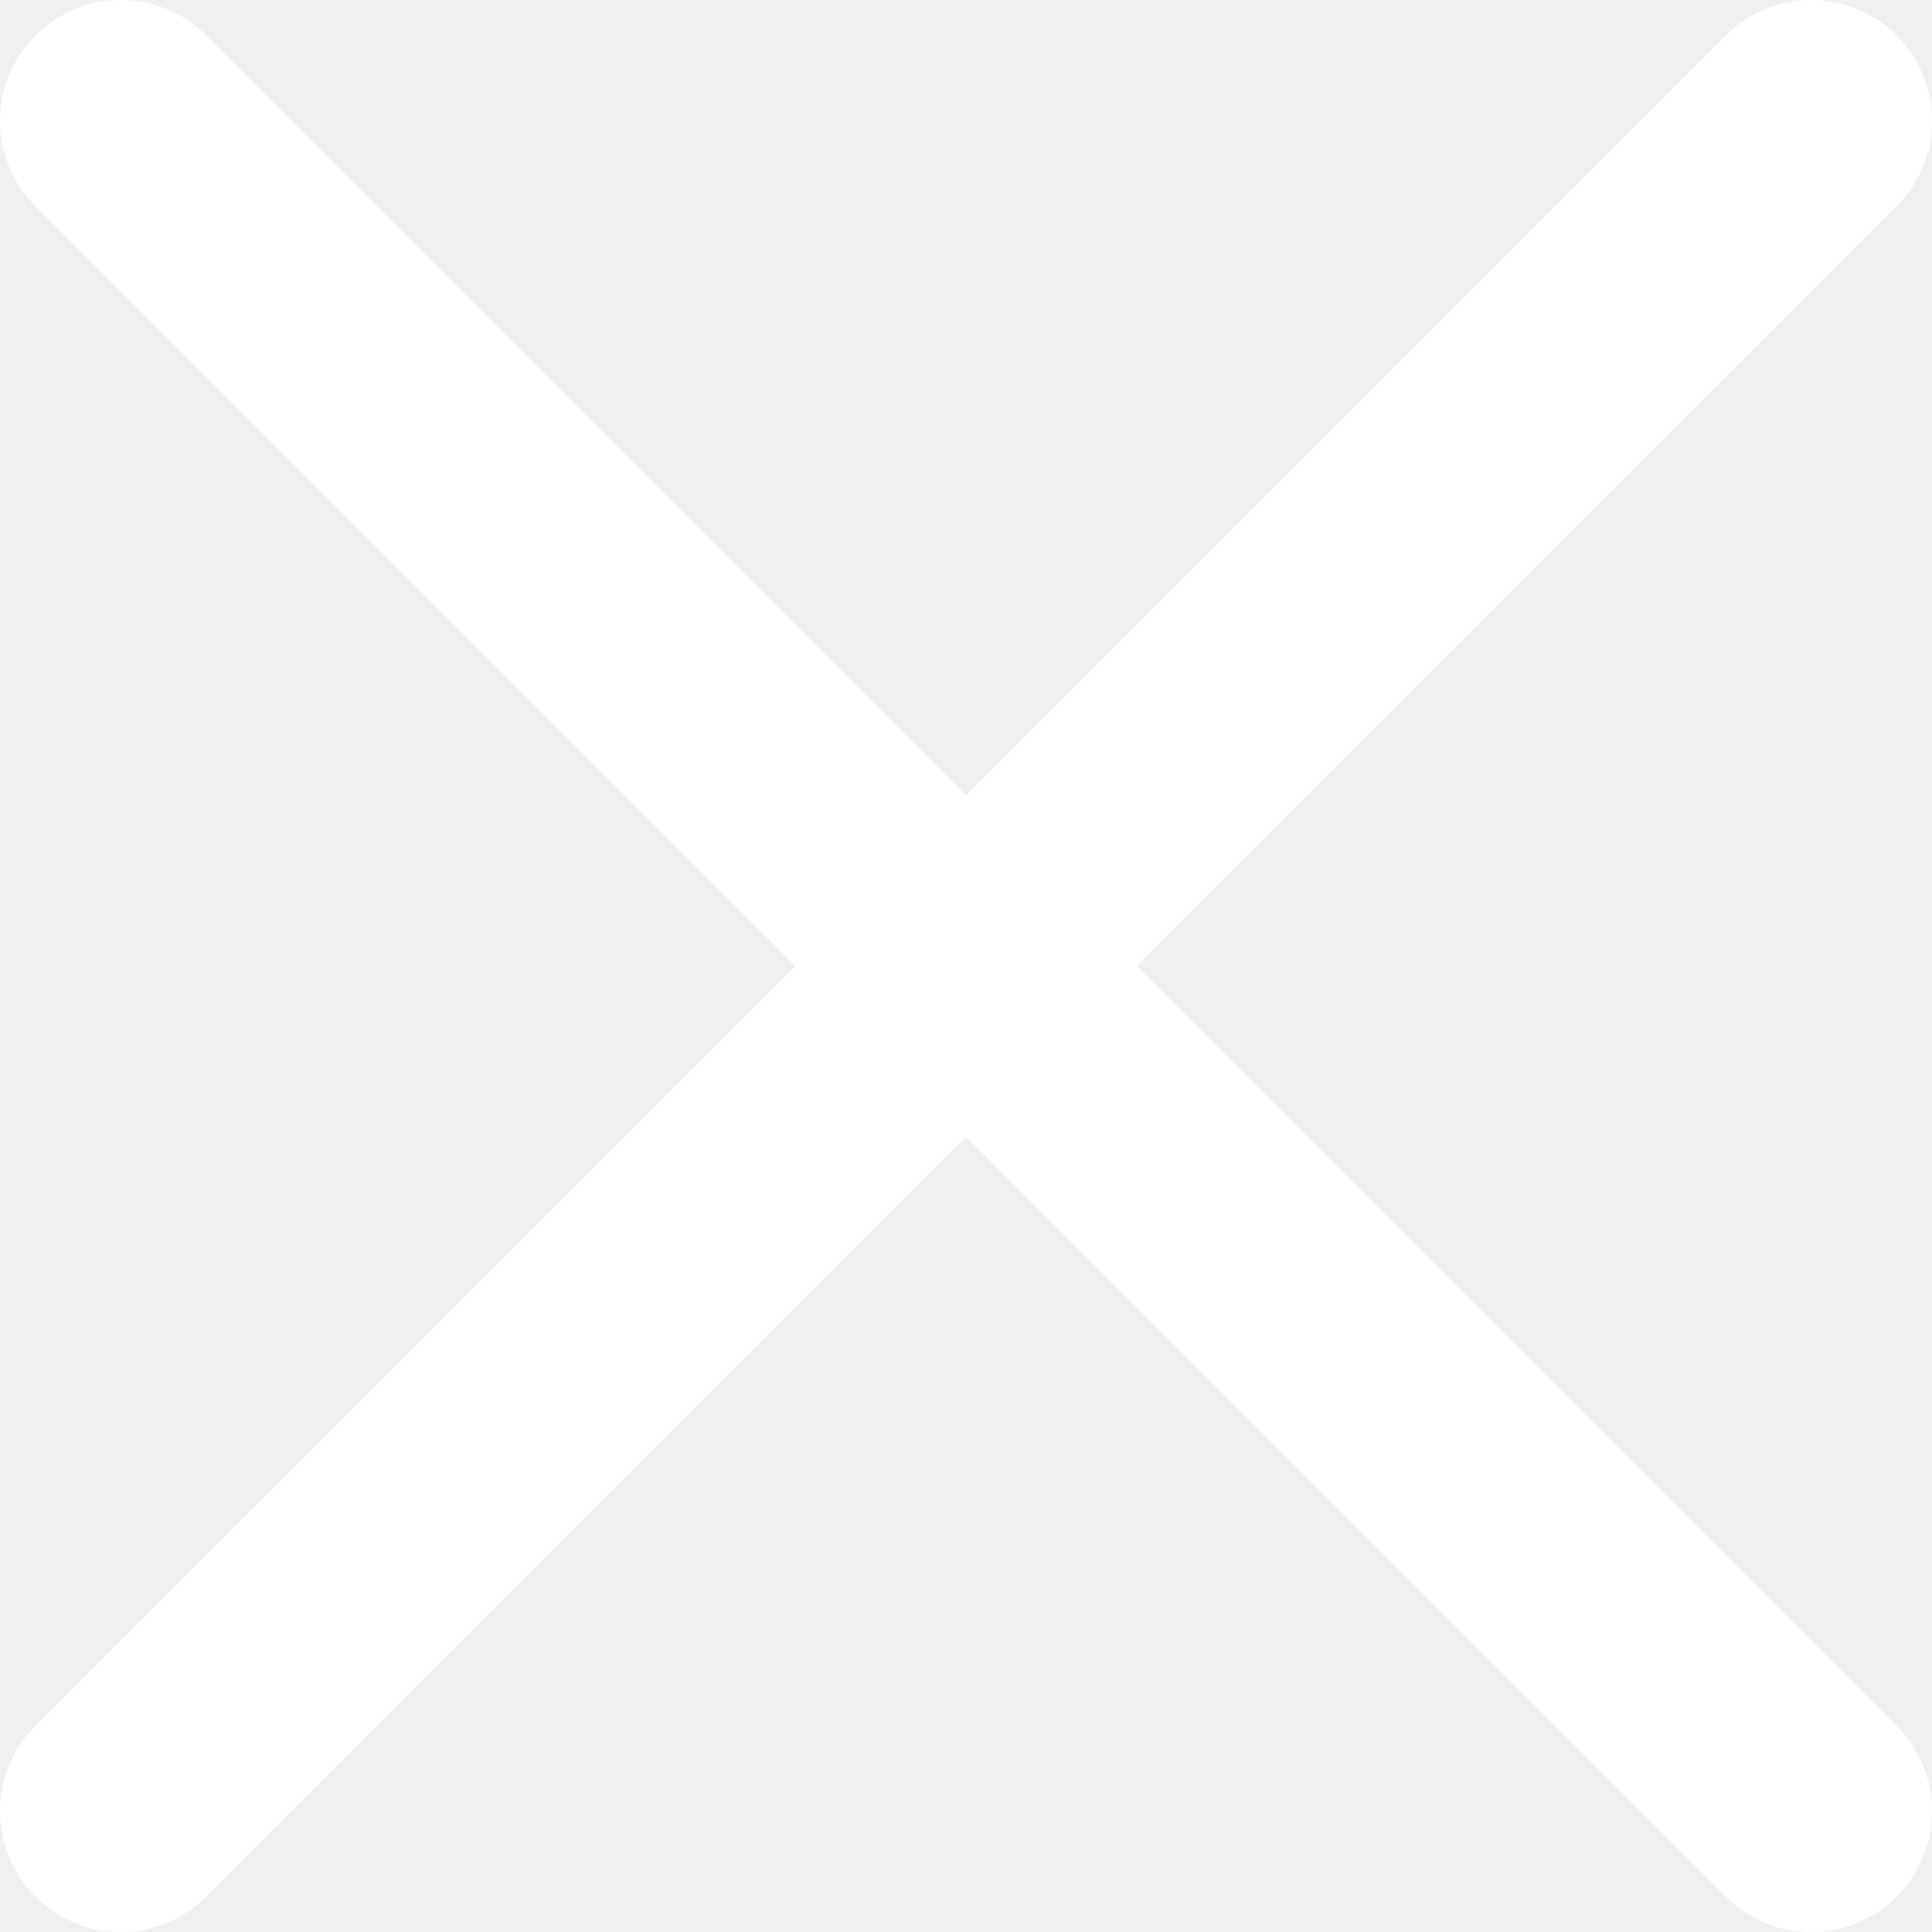
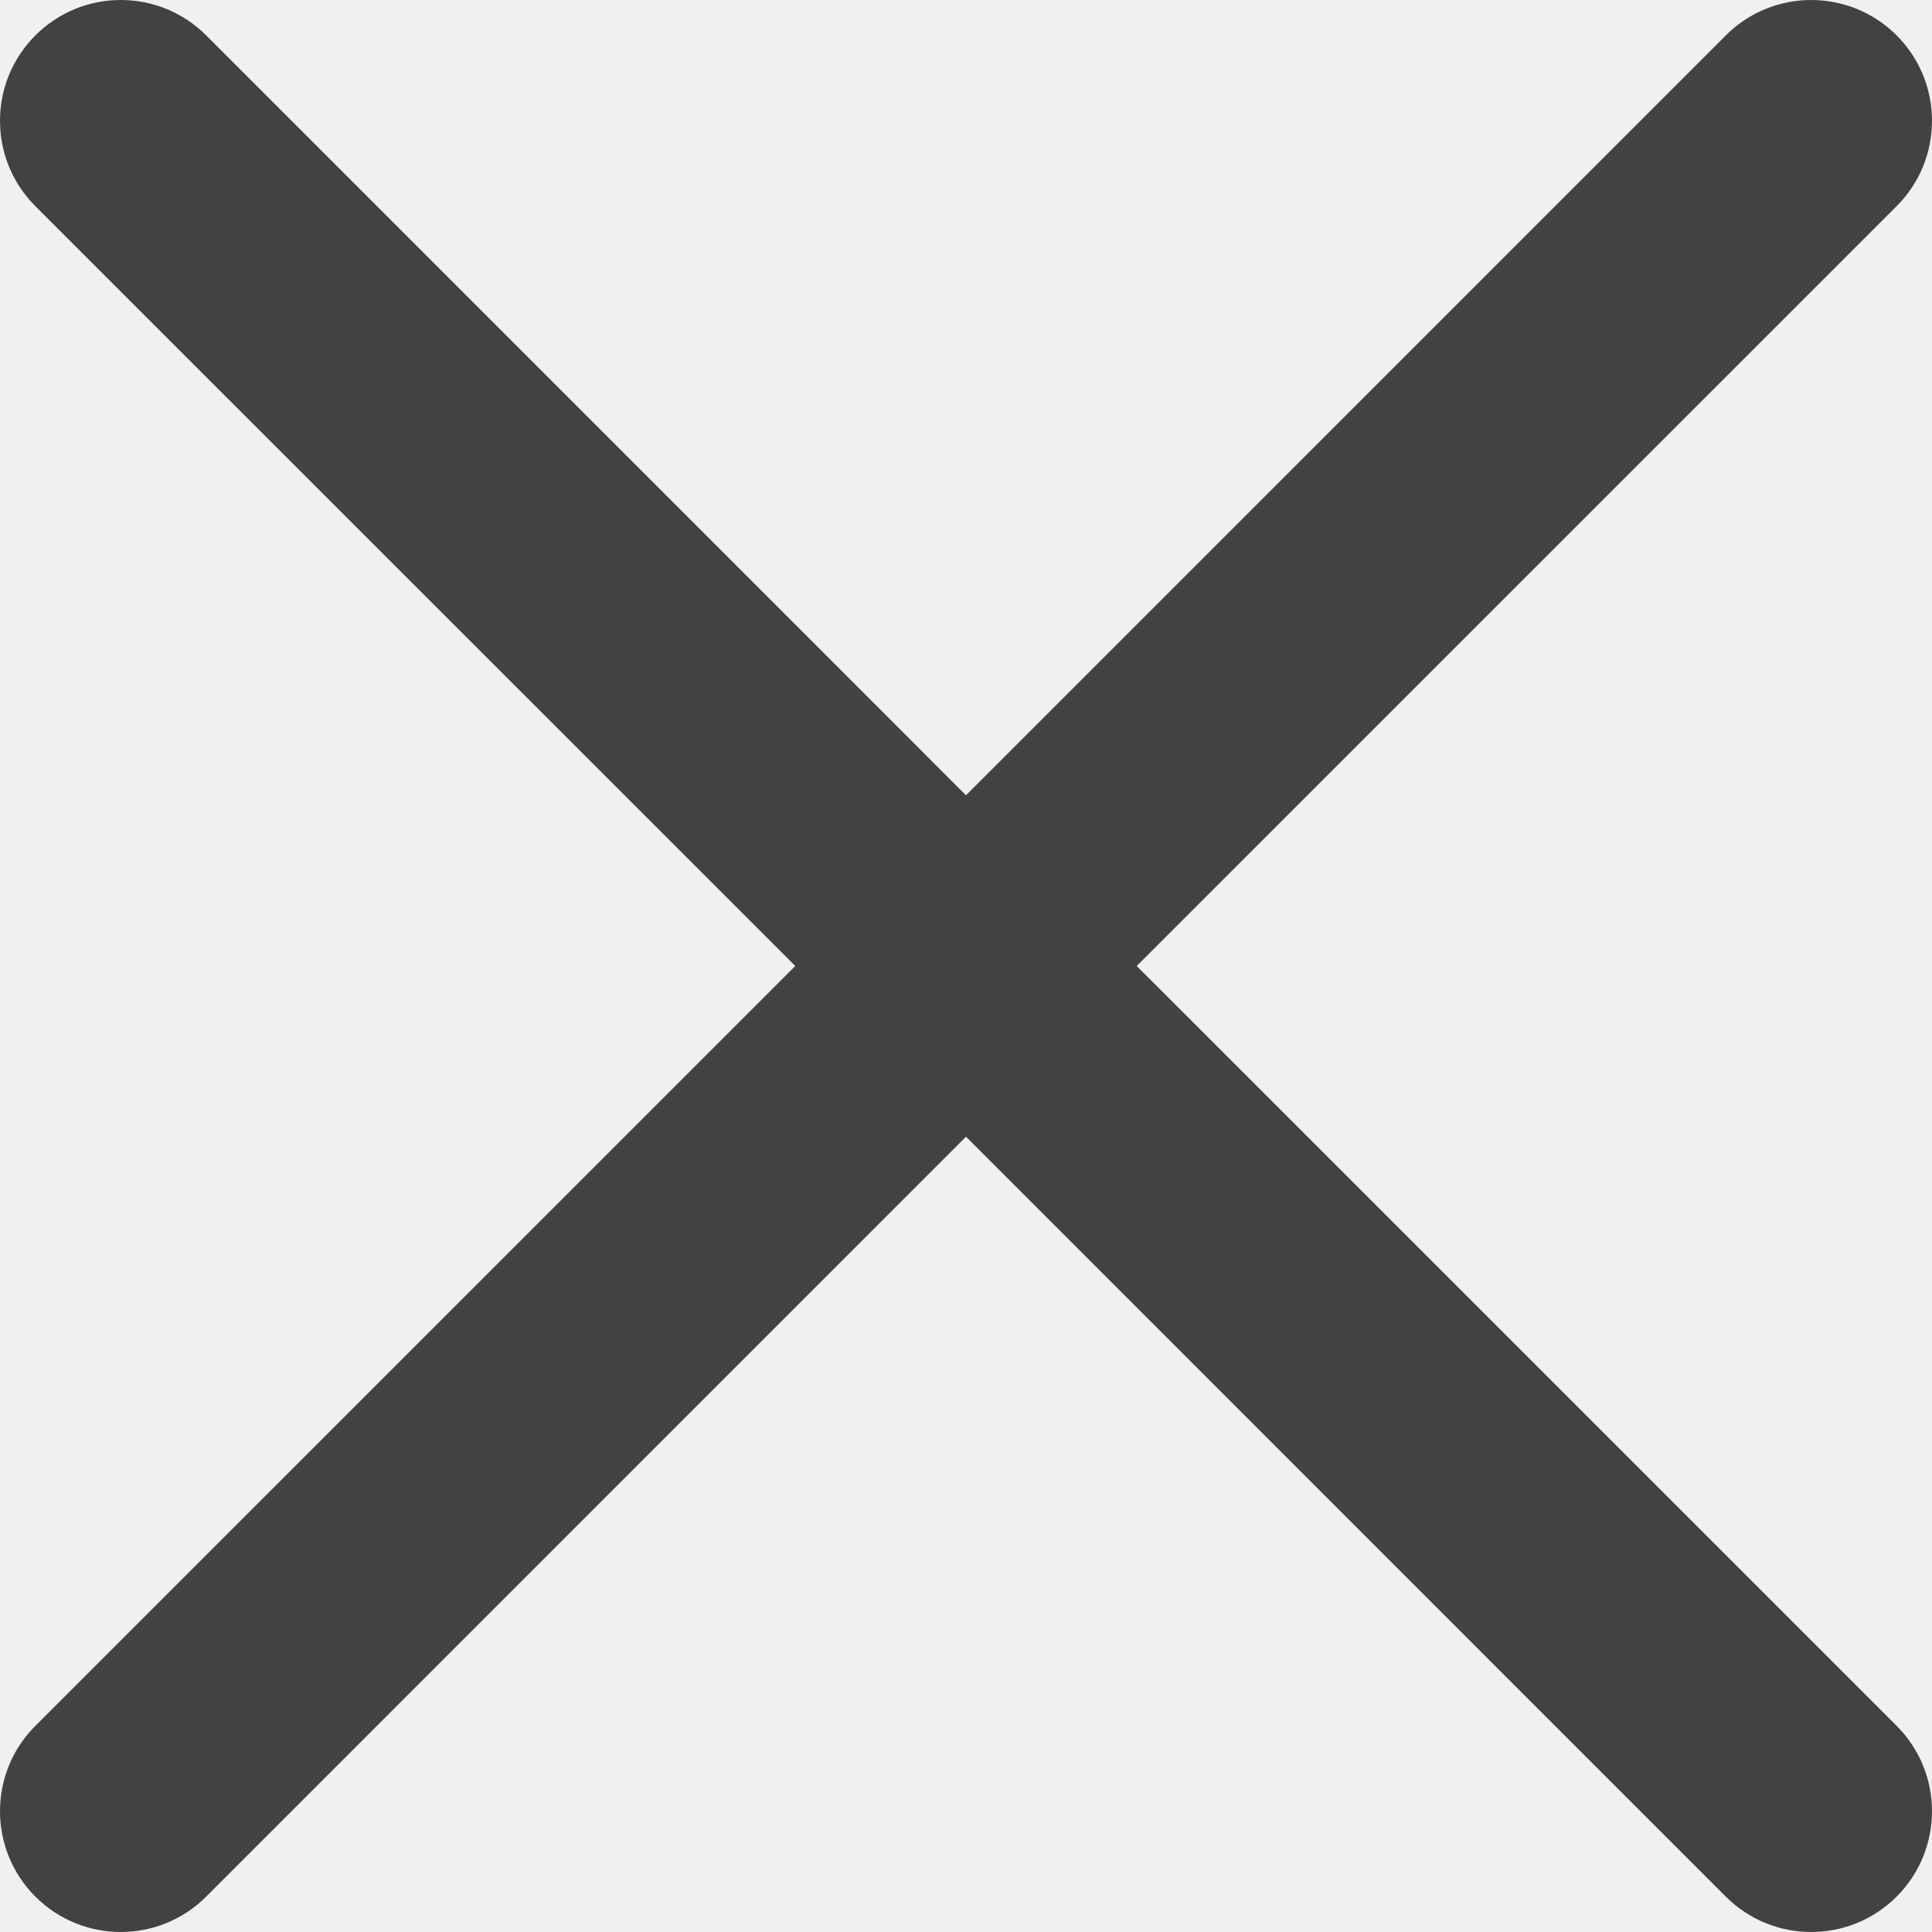
- <svg xmlns="http://www.w3.org/2000/svg" fill="#fff" version="1.1" id="Capa_1" x="0px" y="0px" viewBox="0 0 512.021 512.021" style="enable-background:new 0 0 512.021 512.021;" xml:space="preserve" width="20" height="20">
+ <svg xmlns="http://www.w3.org/2000/svg" fill="#424242" version="1.1" id="Capa_1" x="0px" y="0px" viewBox="0 0 512.021 512.021" style="enable-background:new 0 0 512.021 512.021;" xml:space="preserve" width="20" height="20">
  <g>
    <path d="M301.258,256.01L502.645,54.645c12.501-12.501,12.501-32.769,0-45.269c-12.501-12.501-32.769-12.501-45.269,0l0,0   L256.01,210.762L54.645,9.376c-12.501-12.501-32.769-12.501-45.269,0s-12.501,32.769,0,45.269L210.762,256.01L9.376,457.376   c-12.501,12.501-12.501,32.769,0,45.269s32.769,12.501,45.269,0L256.01,301.258l201.365,201.387   c12.501,12.501,32.769,12.501,45.269,0c12.501-12.501,12.501-32.769,0-45.269L301.258,256.01z" />
  </g>
</svg>
